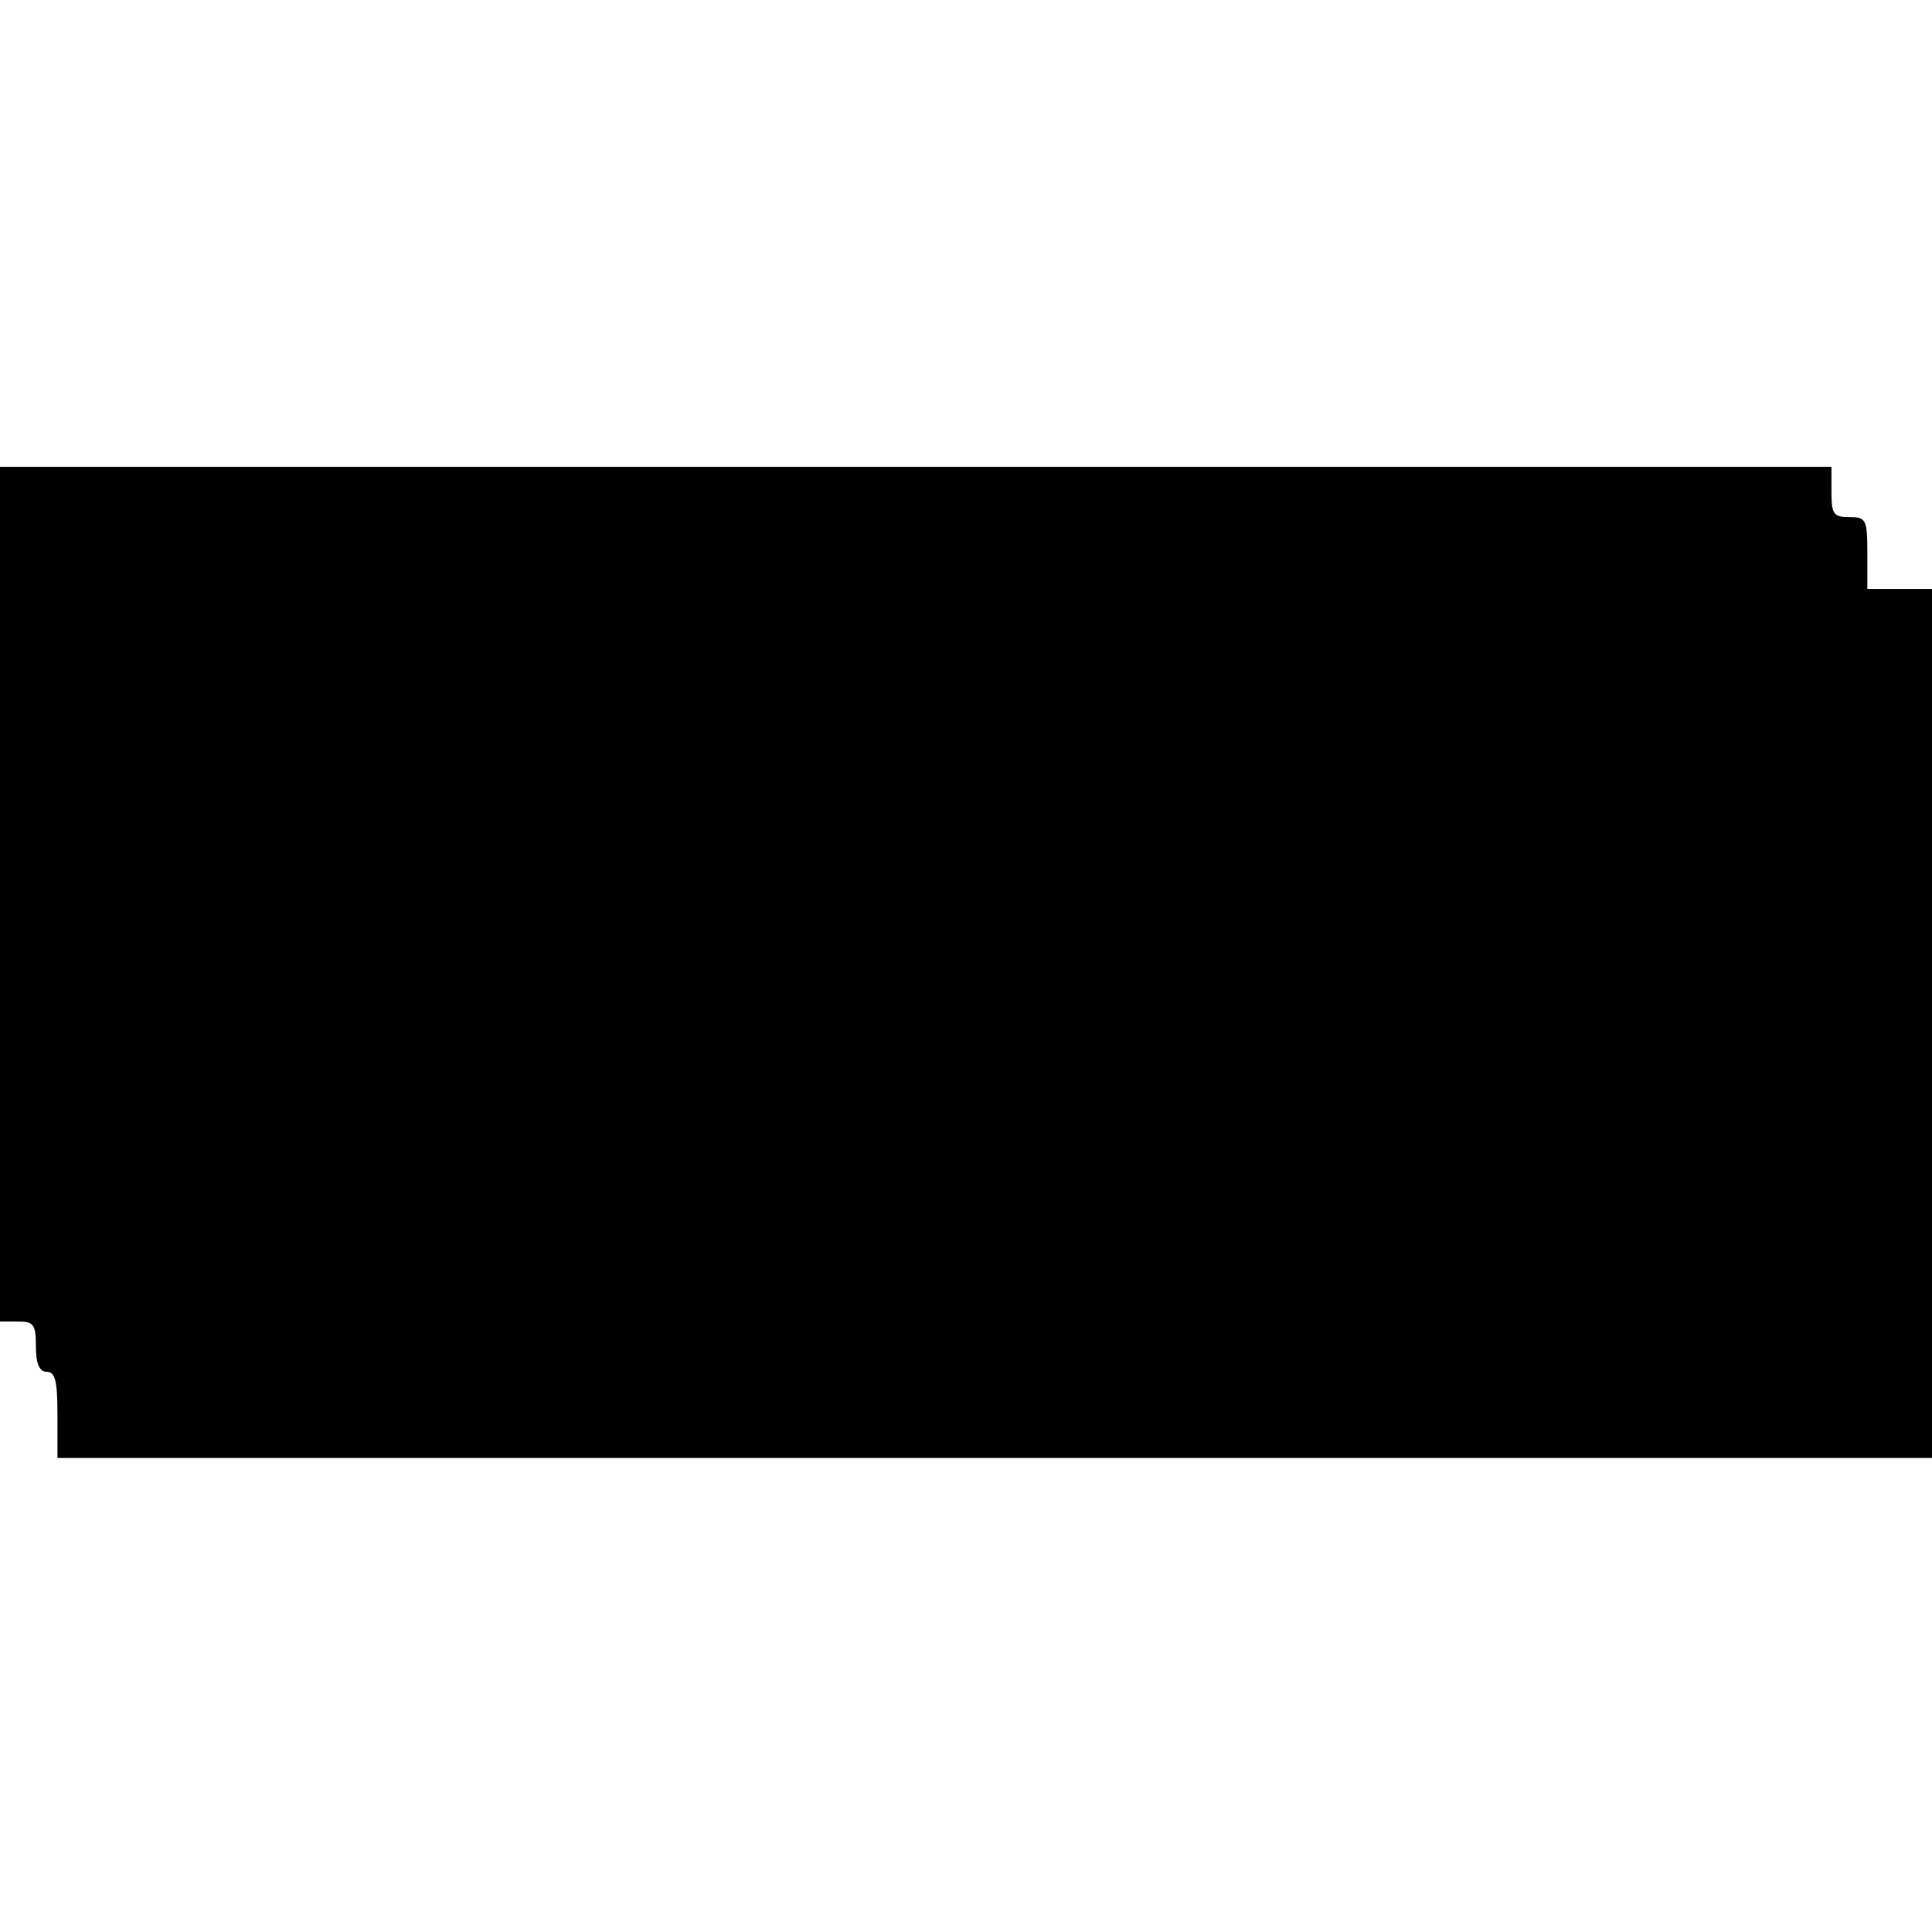
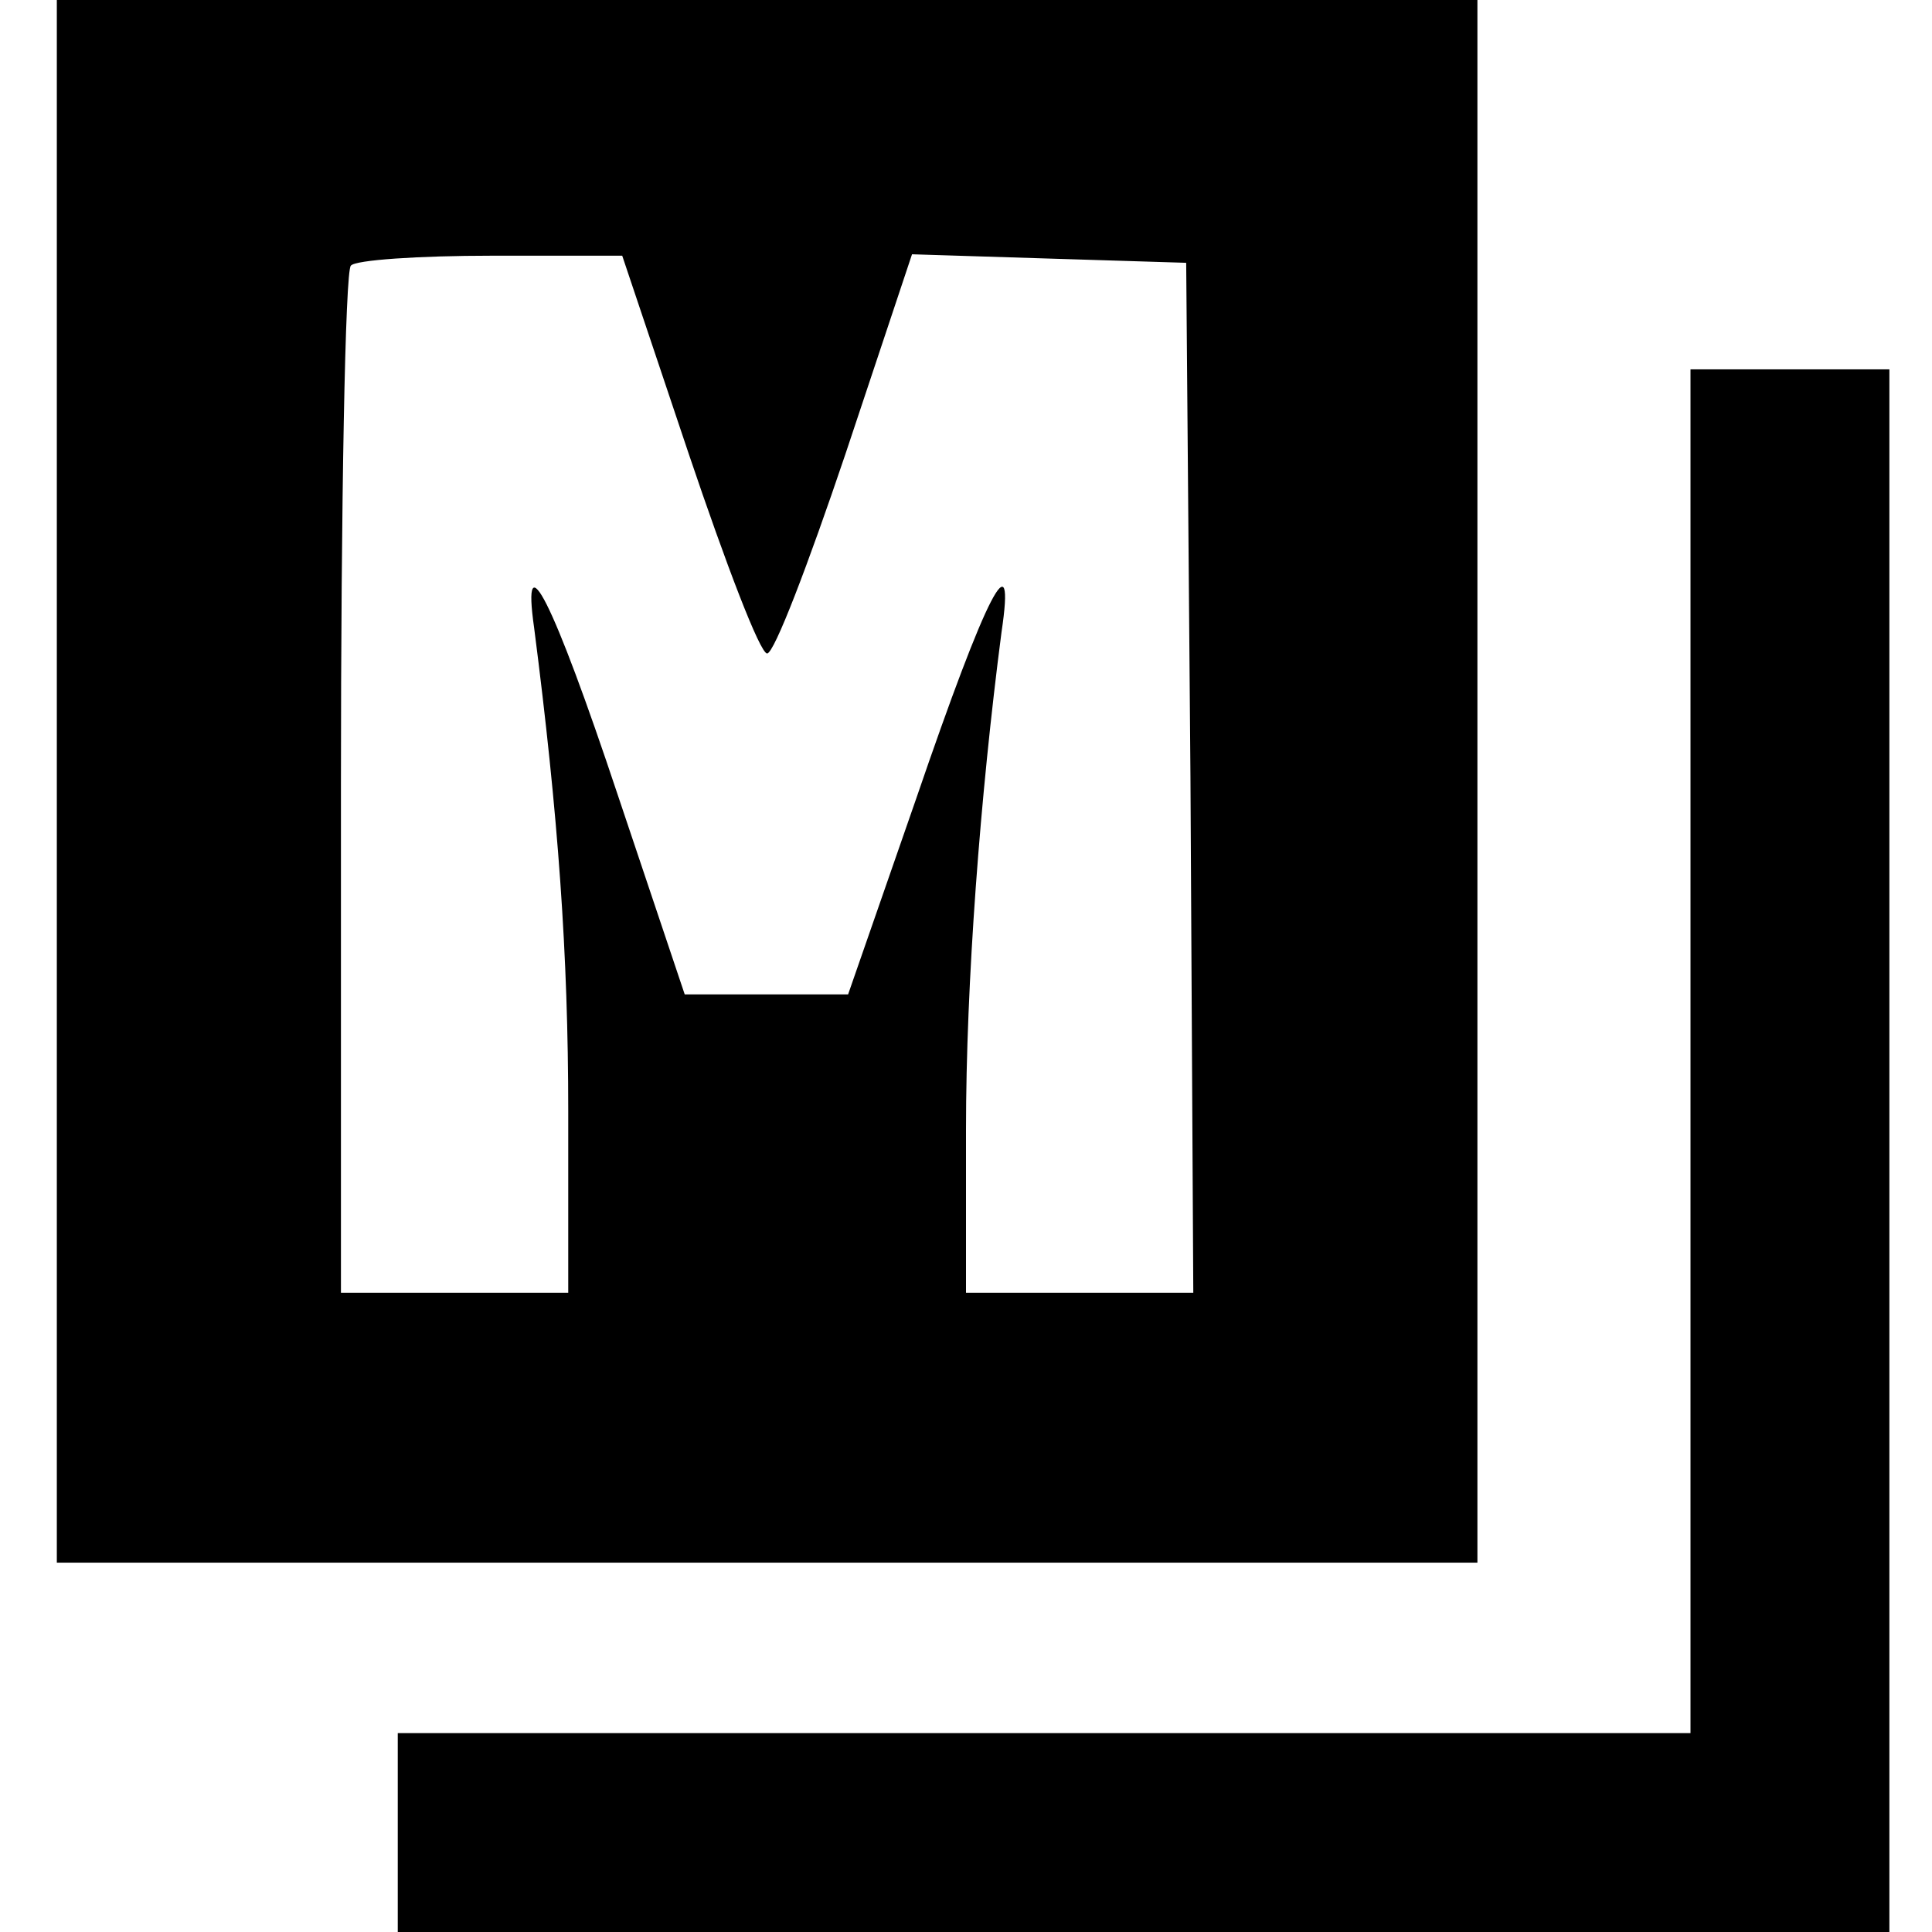
- <svg xmlns="http://www.w3.org/2000/svg" version="1.0" width="269pt" height="269pt" viewBox="0 0 269 269" preserveAspectRatio="xMidYMid meet">
-   <g transform="translate(0,269) scale(0.1,-0.1)" fill="#000000" stroke="none">
-     <path d="M0 1445 l0 -595 25 0 c22 0 25 -4 25 -35 0 -24 5 -35 15 -35 12 0 15 -13 15 -60 l0 -60 1305 0 1305 0 0 605 0 605 -45 0 -45 0 0 50 c0 47 -2 50 -25 50 -22 0 -25 4 -25 35 l0 35 -1275 0 -1275 0 0 -595z" />
+ <svg xmlns="http://www.w3.org/2000/svg" version="1.0" width="136pt" height="136pt" viewBox="0 0 136 136" preserveAspectRatio="xMidYMid meet">
+   <g transform="translate(0,136) scale(0.1,-0.1)" fill="#000000" stroke="none">
+     <path d="M40 810 l0 -550 500 0 500 0 0 550 0 550 -500 0 -500 0 0 -550z m445 230 c26 -77 50 -140 55 -140 5 0 29 63 55 140 l47 141 96 -3 97 -3 3 -362 2 -363 -80 0 -80 0 0 115 c0 103 10 235 25 350 10 67 -10 29 -60 -117 l-48 -138 -57 0 -58 0 -47 140 c-46 138 -68 181 -59 118 17 -132 24 -230 24 -340 l0 -128 -80 0 -80 0 0 358 c0 197 3 362 7 365 3 4 48 7 99 7 l92 0 47 -140z" />
+     <path d="M1190 620 l0 -480 -455 0 -455 0 0 -70 0 -70 525 0 525 0 0 550 0 550 -70 0 -70 0 0 -480z" />
  </g>
</svg>
